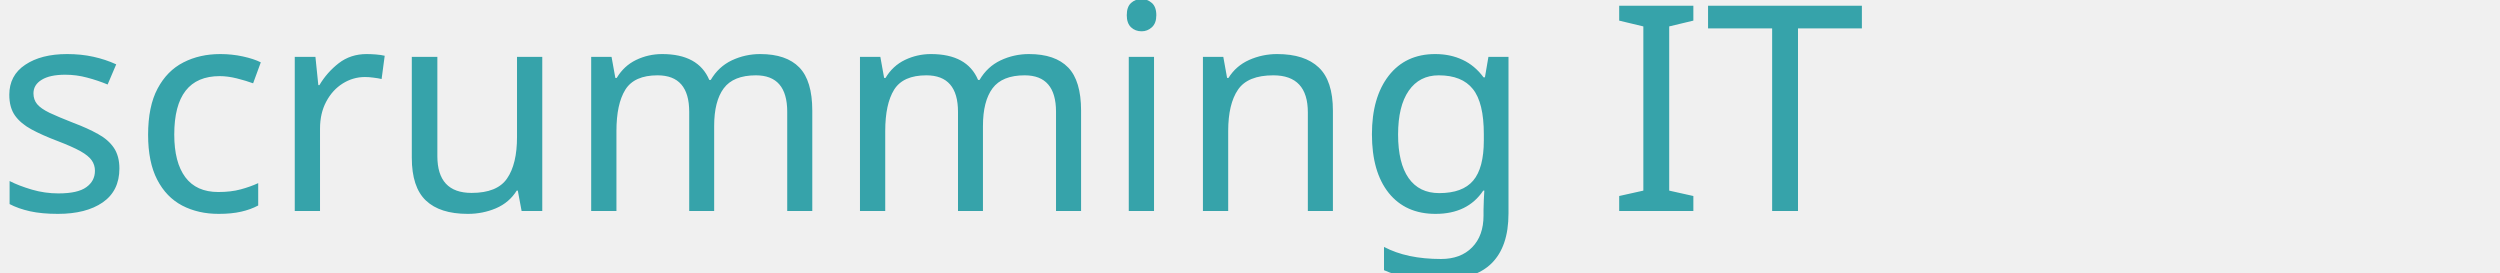
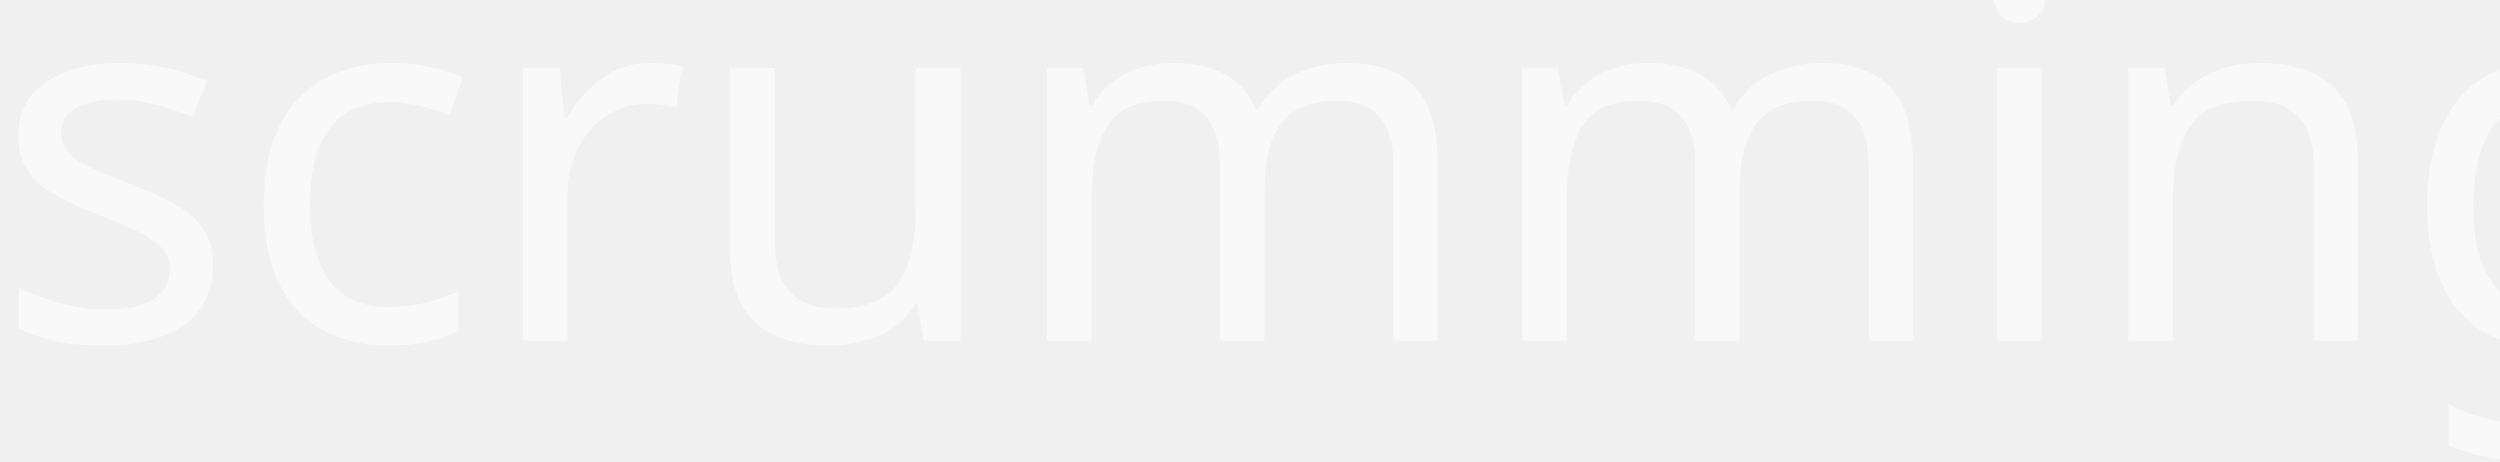
- <svg xmlns="http://www.w3.org/2000/svg" version="1.1" id="svg2" width="391.325" height="42.71" viewBox="0 0 391.325 42.71">
-   <defs id="defs6" />
-   <g id="g8" transform="translate(-9.868615,-11.69009)">
-     <text xml:space="preserve" style="font-style:normal;font-variant:normal;font-weight:normal;font-stretch:normal;font-size:45px;font-family:CarbonType;-inkscape-font-specification:CarbonType;fill:#31a1a8;fill-opacity:0.969;stroke:#fdfc01;stroke-width:0" x="9.026" y="44.715" id="text347">
-       <tspan id="tspan345" x="9.026" y="44.715">scrumming IT</tspan>
-     </text>
-   </g>
+ <svg xmlns="http://www.w3.org/2000/svg" width="1180.685" height="217.92" viewBox="0 0 1180.685 217.92" fill="none" version="1.1" id="svg1">
+   <defs id="defs1">
+     <rect x="-44.732" y="-153.029" width="539.134" height="243.67" id="rect3" />
+     <clipPath id="clip0_1954_681">
+       <rect width="216" height="46" fill="#ffffff" id="rect1" x="0" y="0" />
+     </clipPath>
+   </defs>
+   <text xml:space="preserve" style="font-size:240px;font-family:'Young Man';-inkscape-font-specification:'Young Man';opacity:1;fill:#f9f9f9;stroke-width:6.751" x="-3.602" y="160.8" id="text2">
+     <tspan id="tspan2" x="-3.602" y="160.8" style="font-size:240px;fill:#f9f9f9;stroke-width:6.751">scrumming IT</tspan>
+   </text>
+   <text xml:space="preserve" id="text3" style="font-size:85.333px;font-family:'Young Man';-inkscape-font-specification:'Young Man';white-space:pre;shape-inside:url(#rect3);display:inline;opacity:0.5;fill:#ffff00" transform="translate(276.6161,273.7533)" />
</svg>
